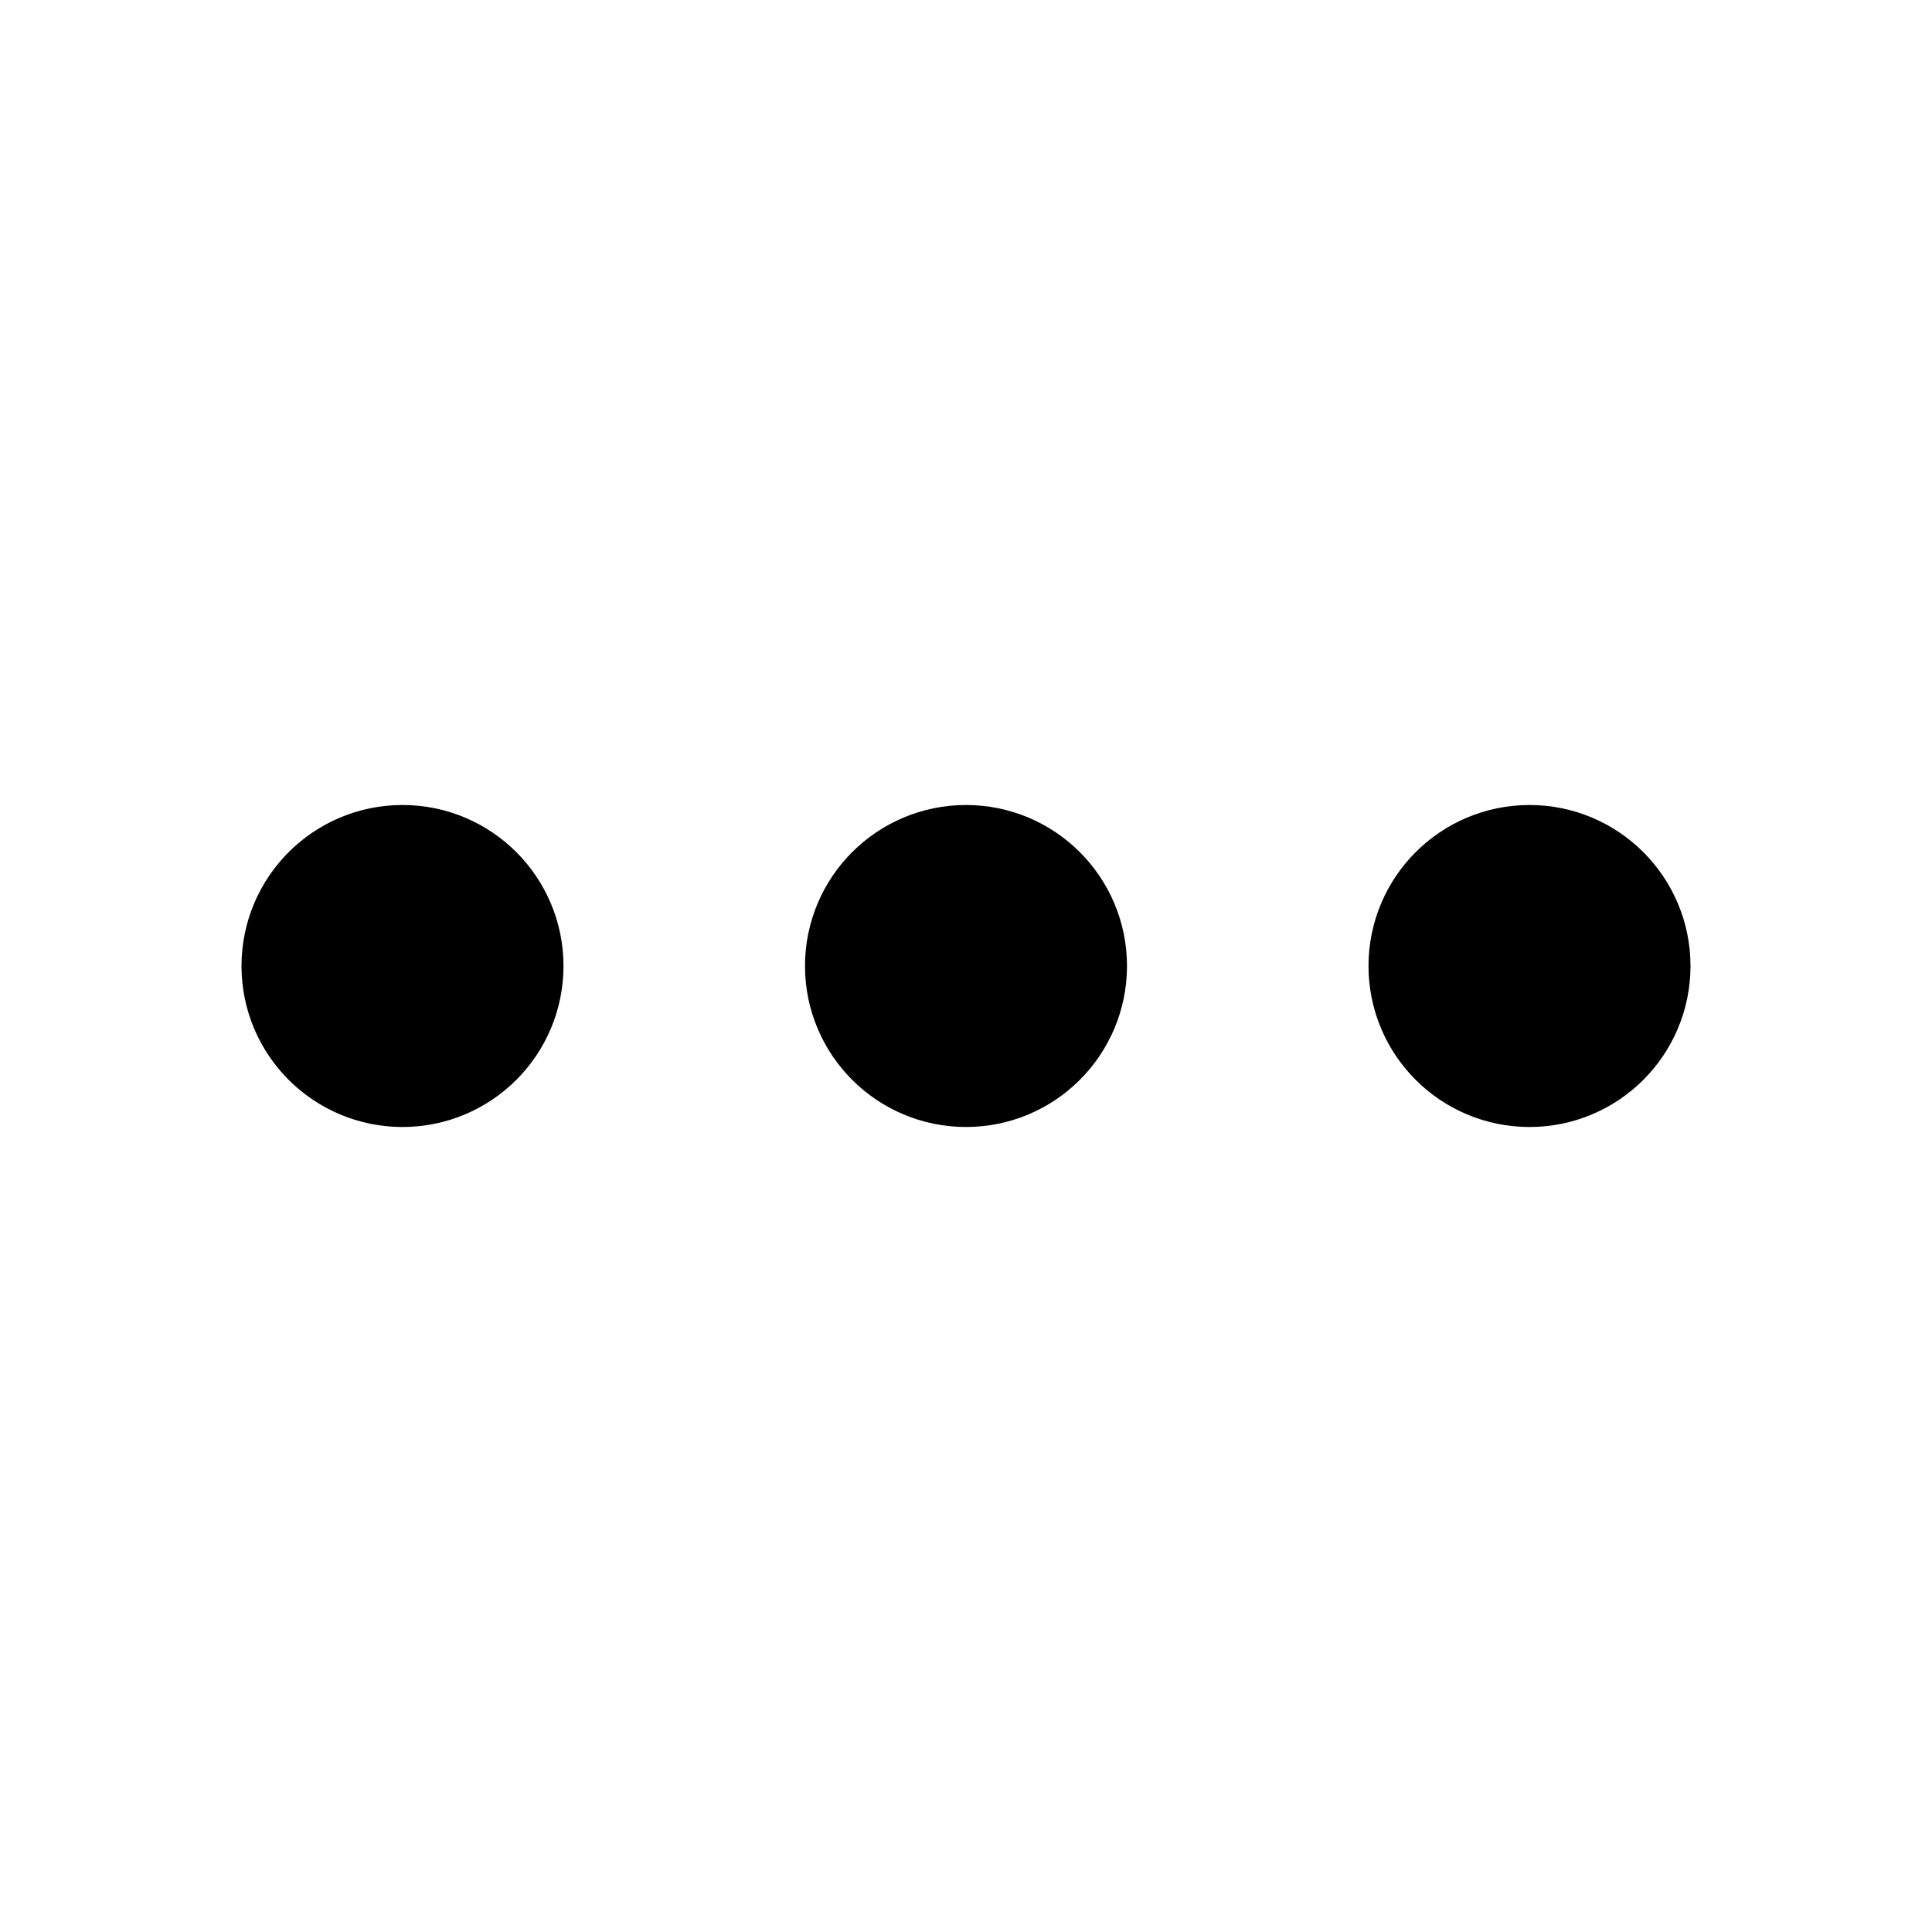
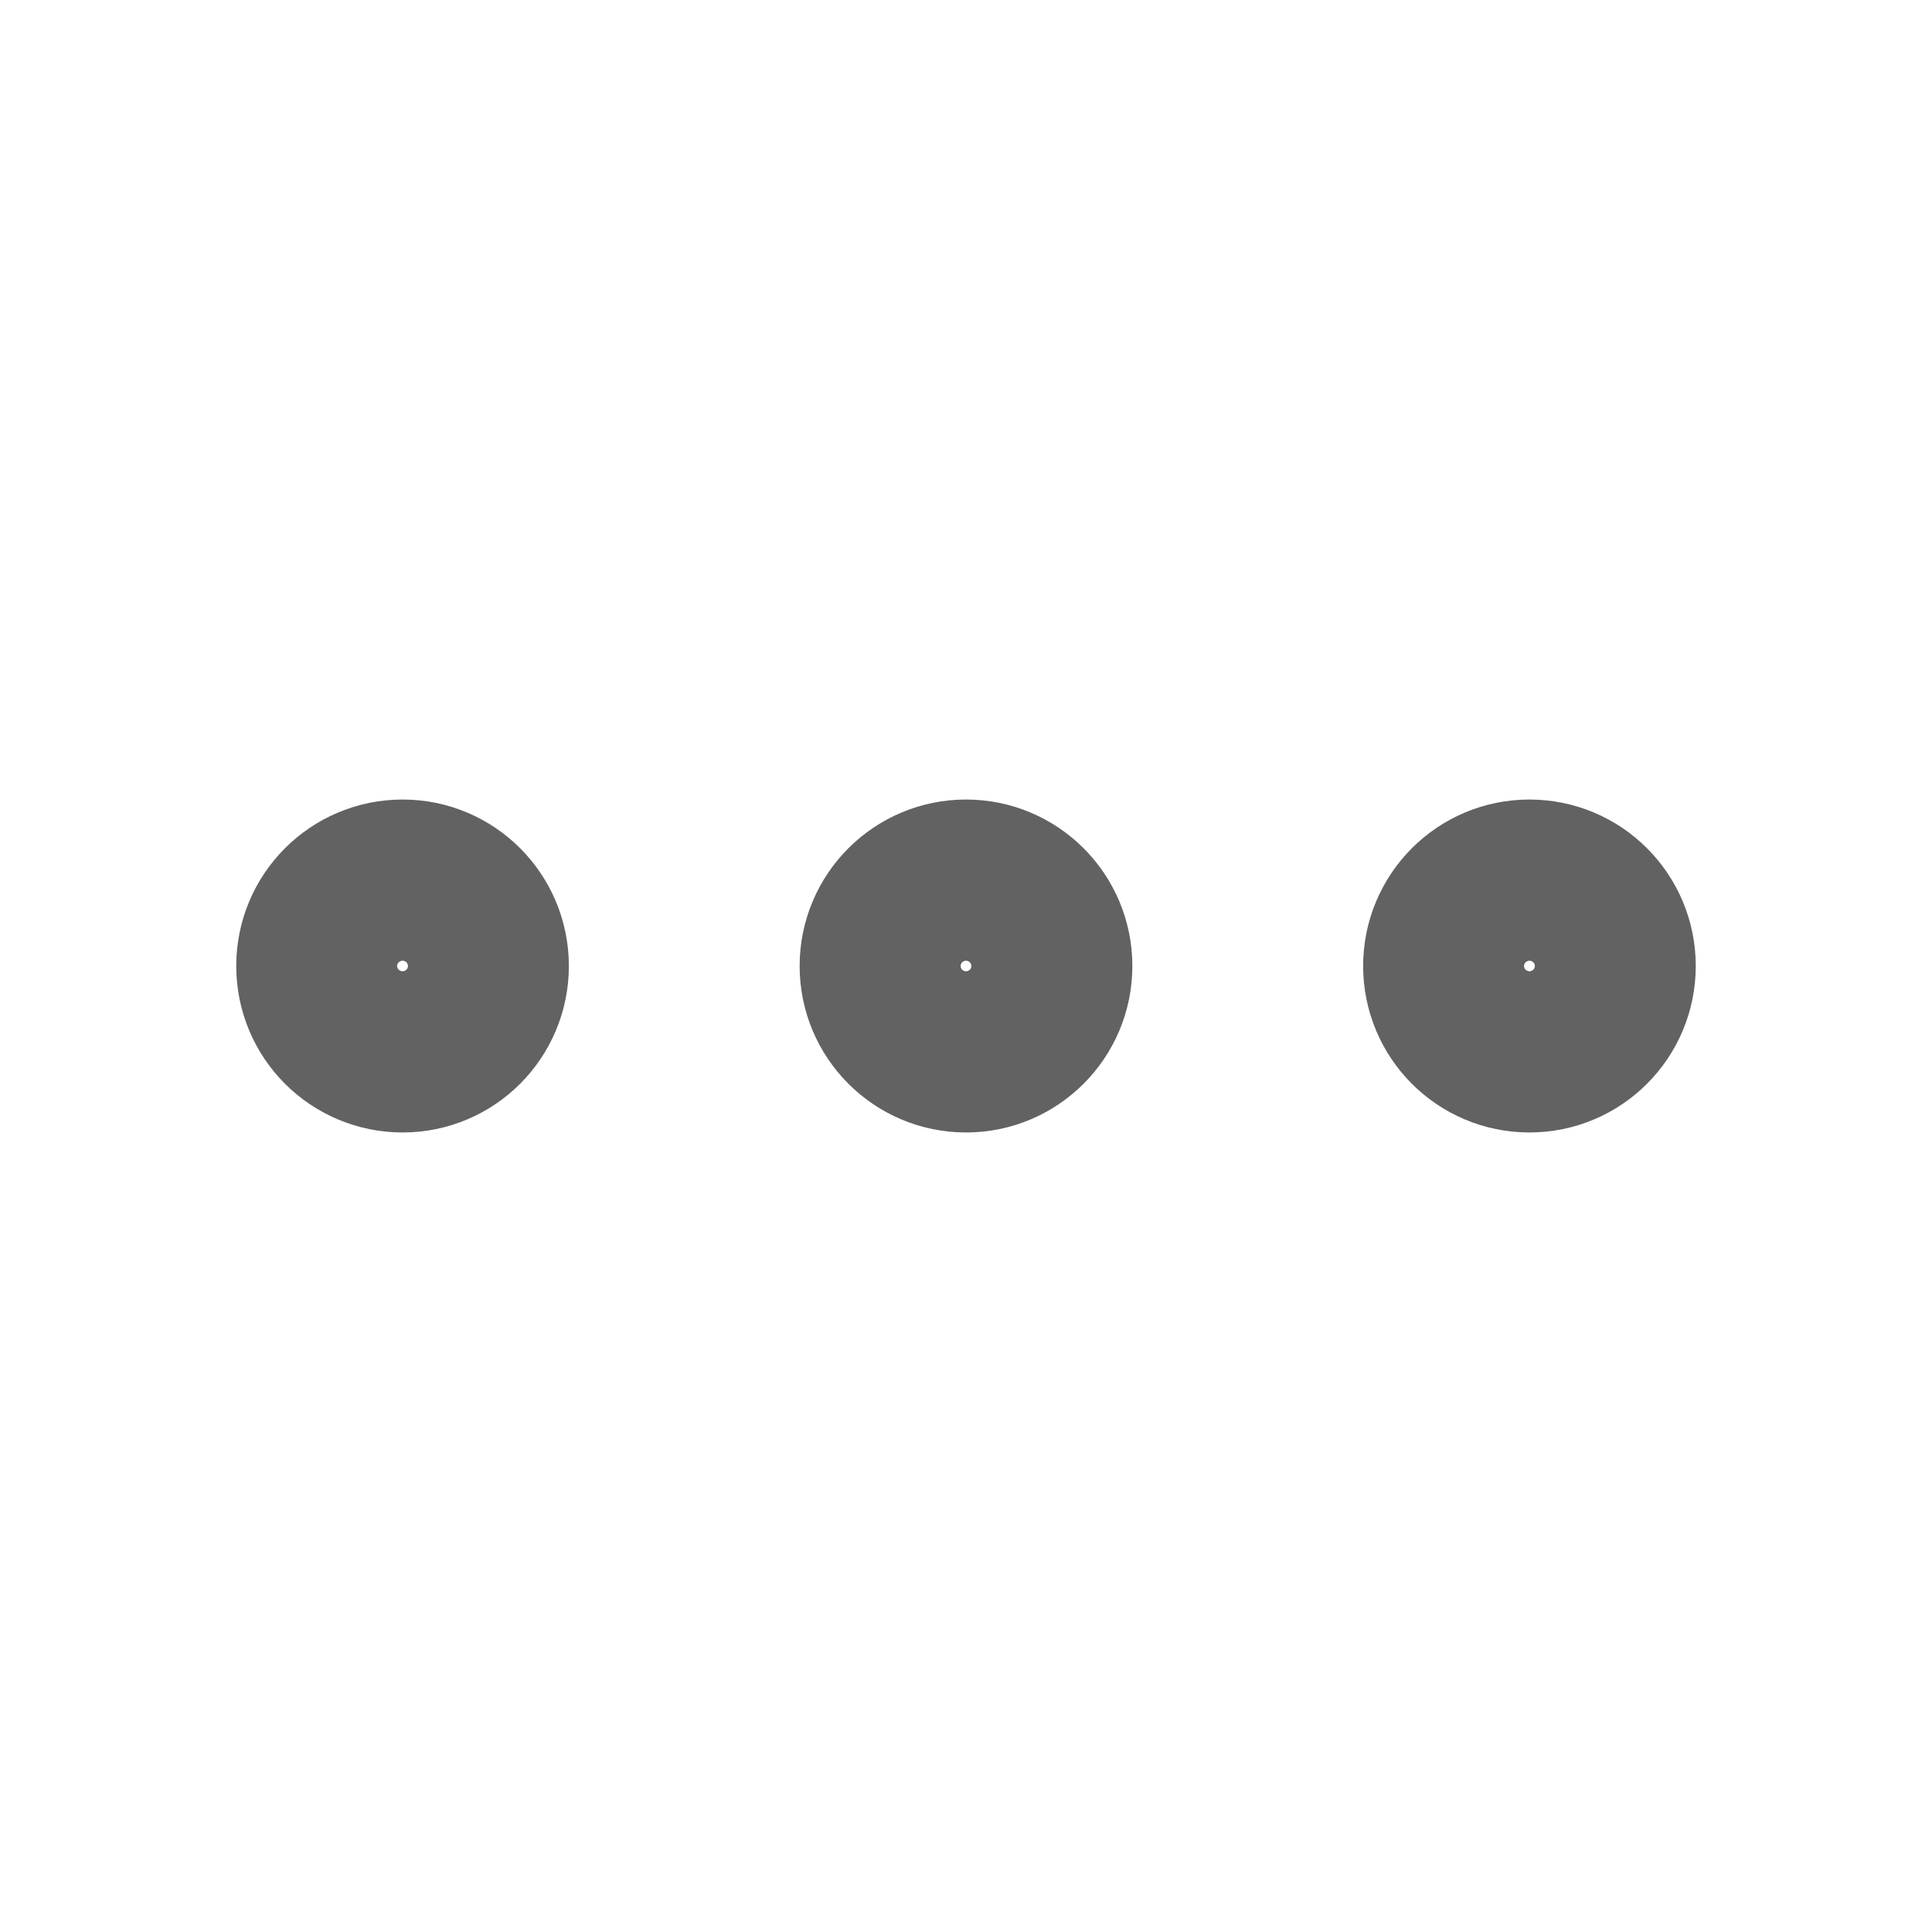
- <svg xmlns="http://www.w3.org/2000/svg" width="16" height="16" viewBox="0 0 24 24" fill="none" stroke="currentColor" stroke-width="2" stroke-linecap="round" stroke-linejoin="round">
-   <circle cx="12" cy="12" r="1" />
-   <circle cx="19" cy="12" r="1" />
-   <circle cx="5" cy="12" r="1" />
+ <svg xmlns="http://www.w3.org/2000/svg" width="18" height="18" viewBox="0 0 18 18" fill="none">
+   <path d="M9 9.751C9.414 9.751 9.75 9.415 9.75 9C9.75 8.585 9.414 8.249 9 8.249C8.586 8.249 8.25 8.585 8.25 9C8.25 9.415 8.586 9.751 9 9.751Z" stroke="#626262" stroke-width="1.6" stroke-linecap="round" />
+   <path d="M14.249 9.751C14.664 9.751 14.999 9.415 14.999 9C14.999 8.585 14.664 8.249 14.249 8.249C13.835 8.249 13.5 8.585 13.5 9C13.5 9.415 13.835 9.751 14.249 9.751Z" stroke="#626262" stroke-width="1.6" stroke-linecap="round" />
+   <path d="M3.751 9.751C4.165 9.751 4.5 9.415 4.5 9C4.5 8.585 4.165 8.249 3.751 8.249C3.336 8.249 3.001 8.585 3.001 9C3.001 9.415 3.336 9.751 3.751 9.751Z" stroke="#626262" stroke-width="1.6" stroke-linecap="round" />
</svg>
